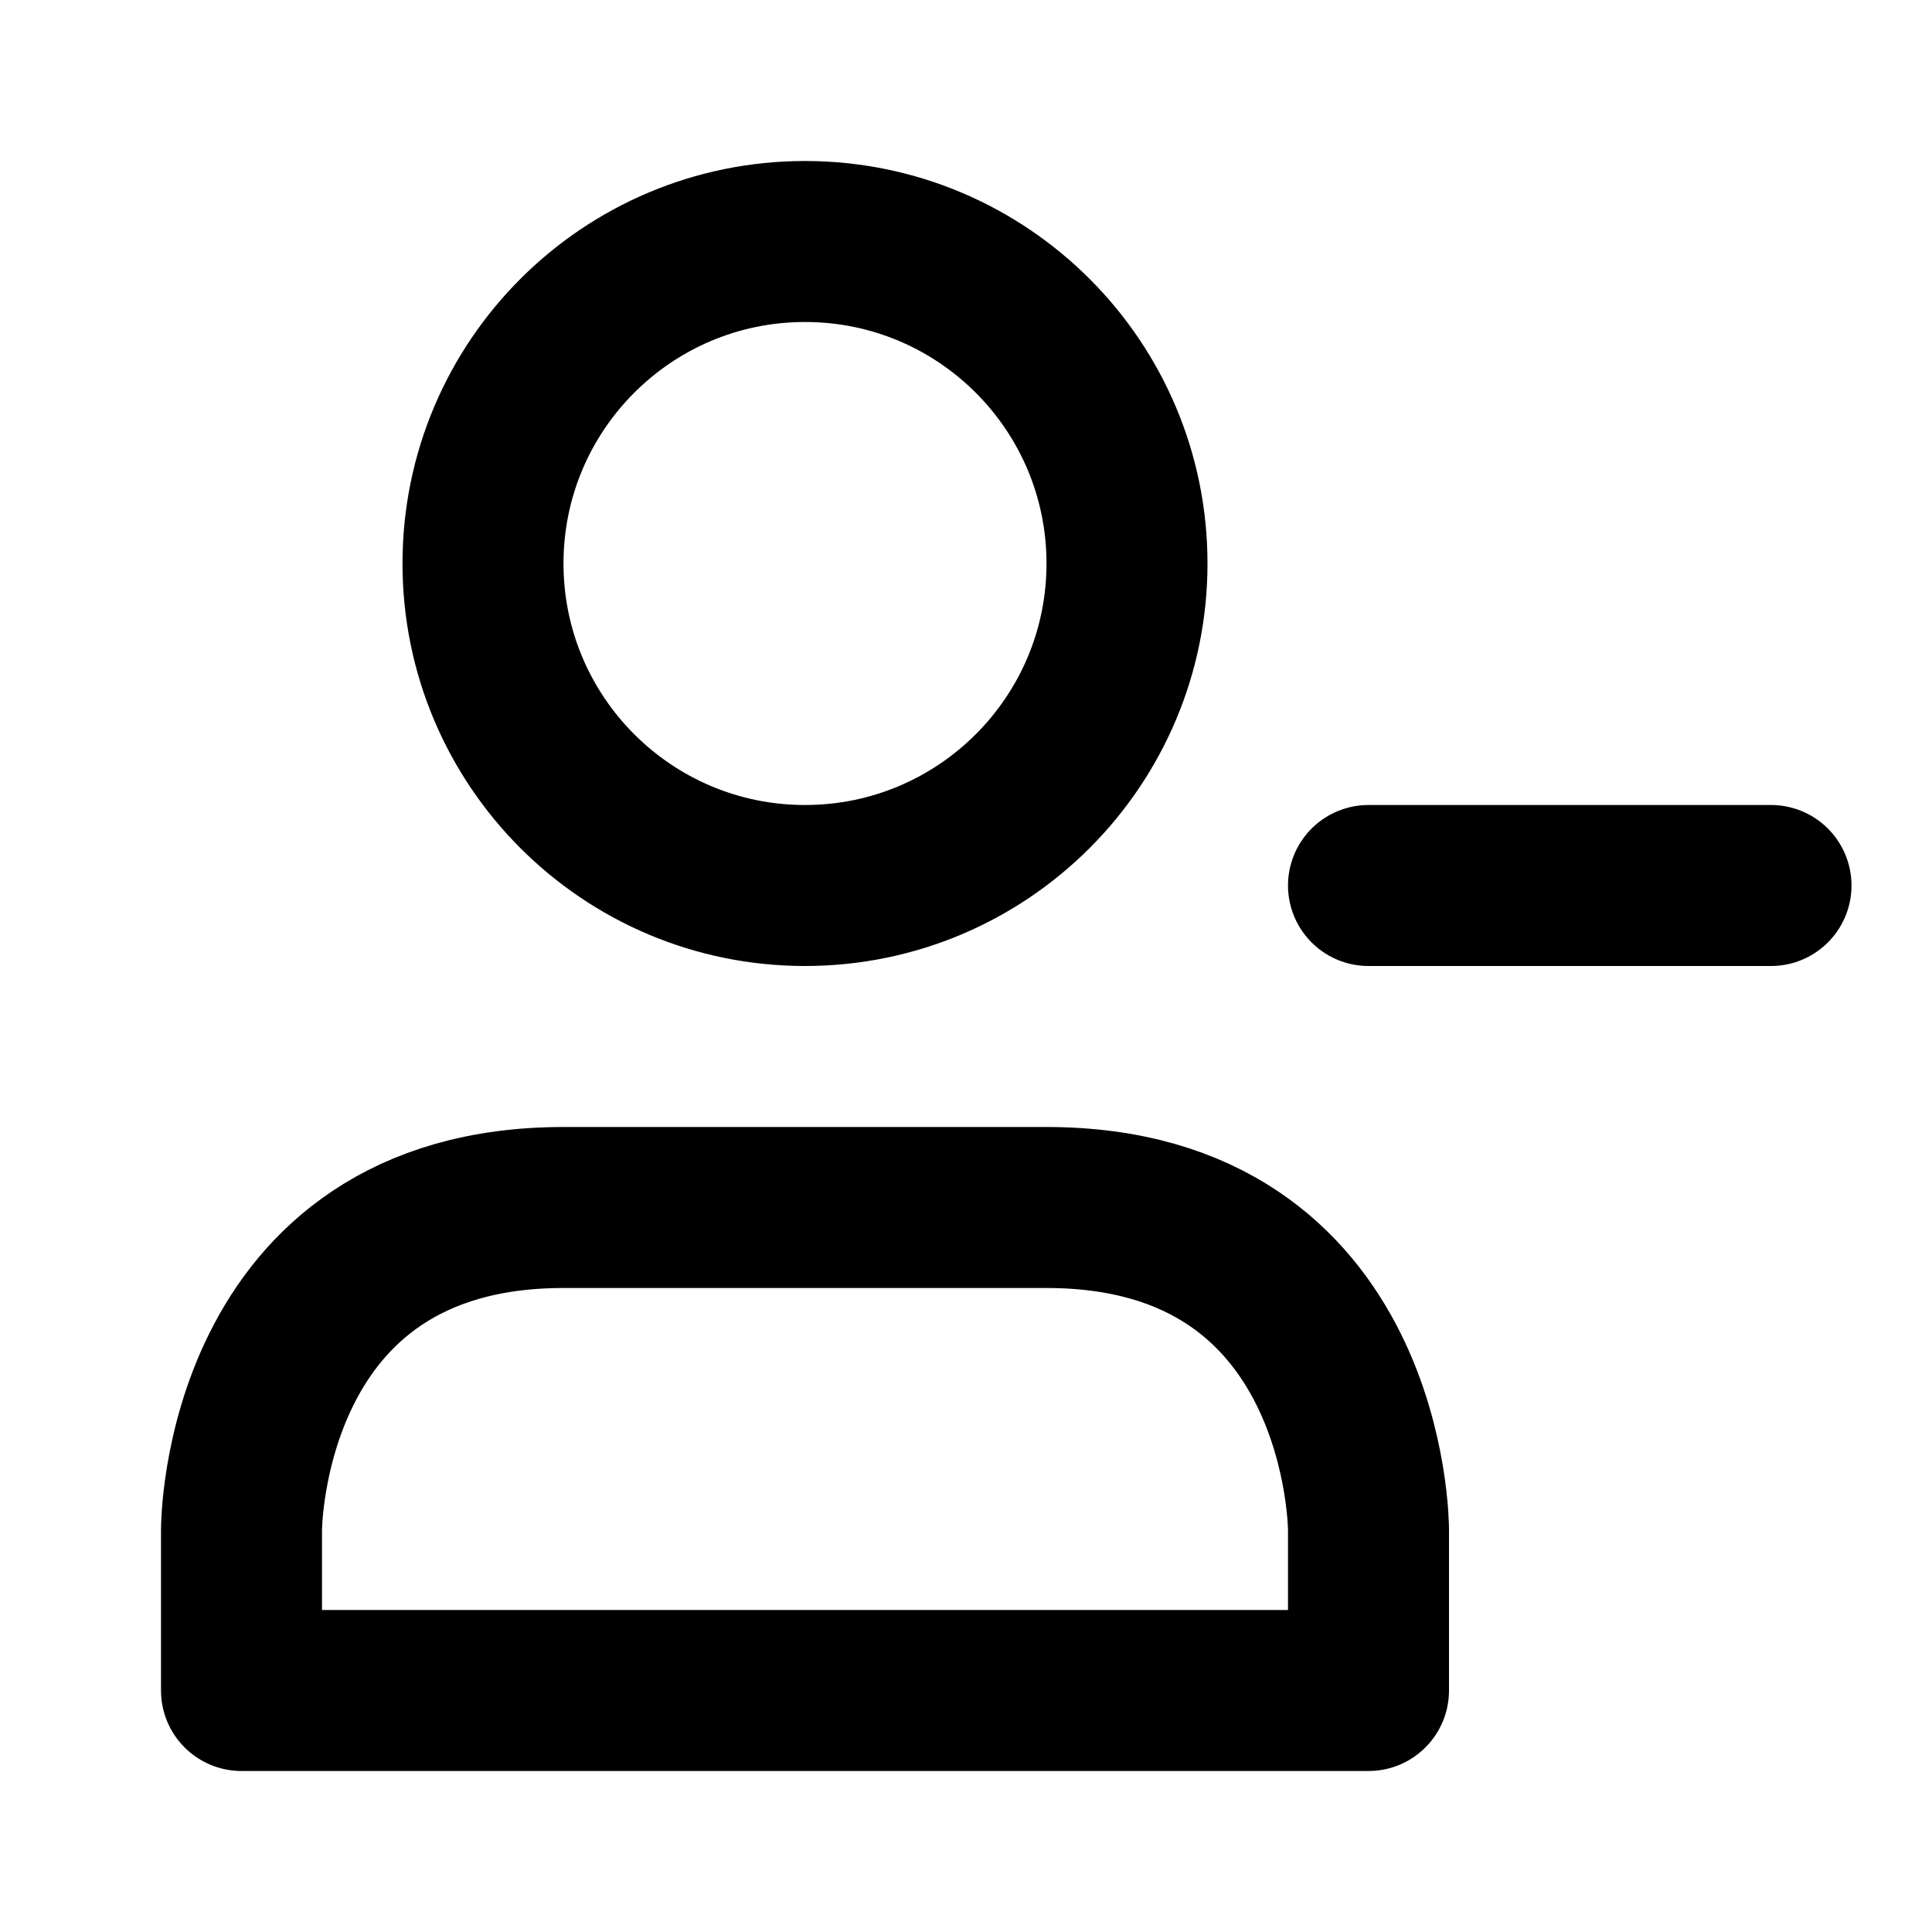
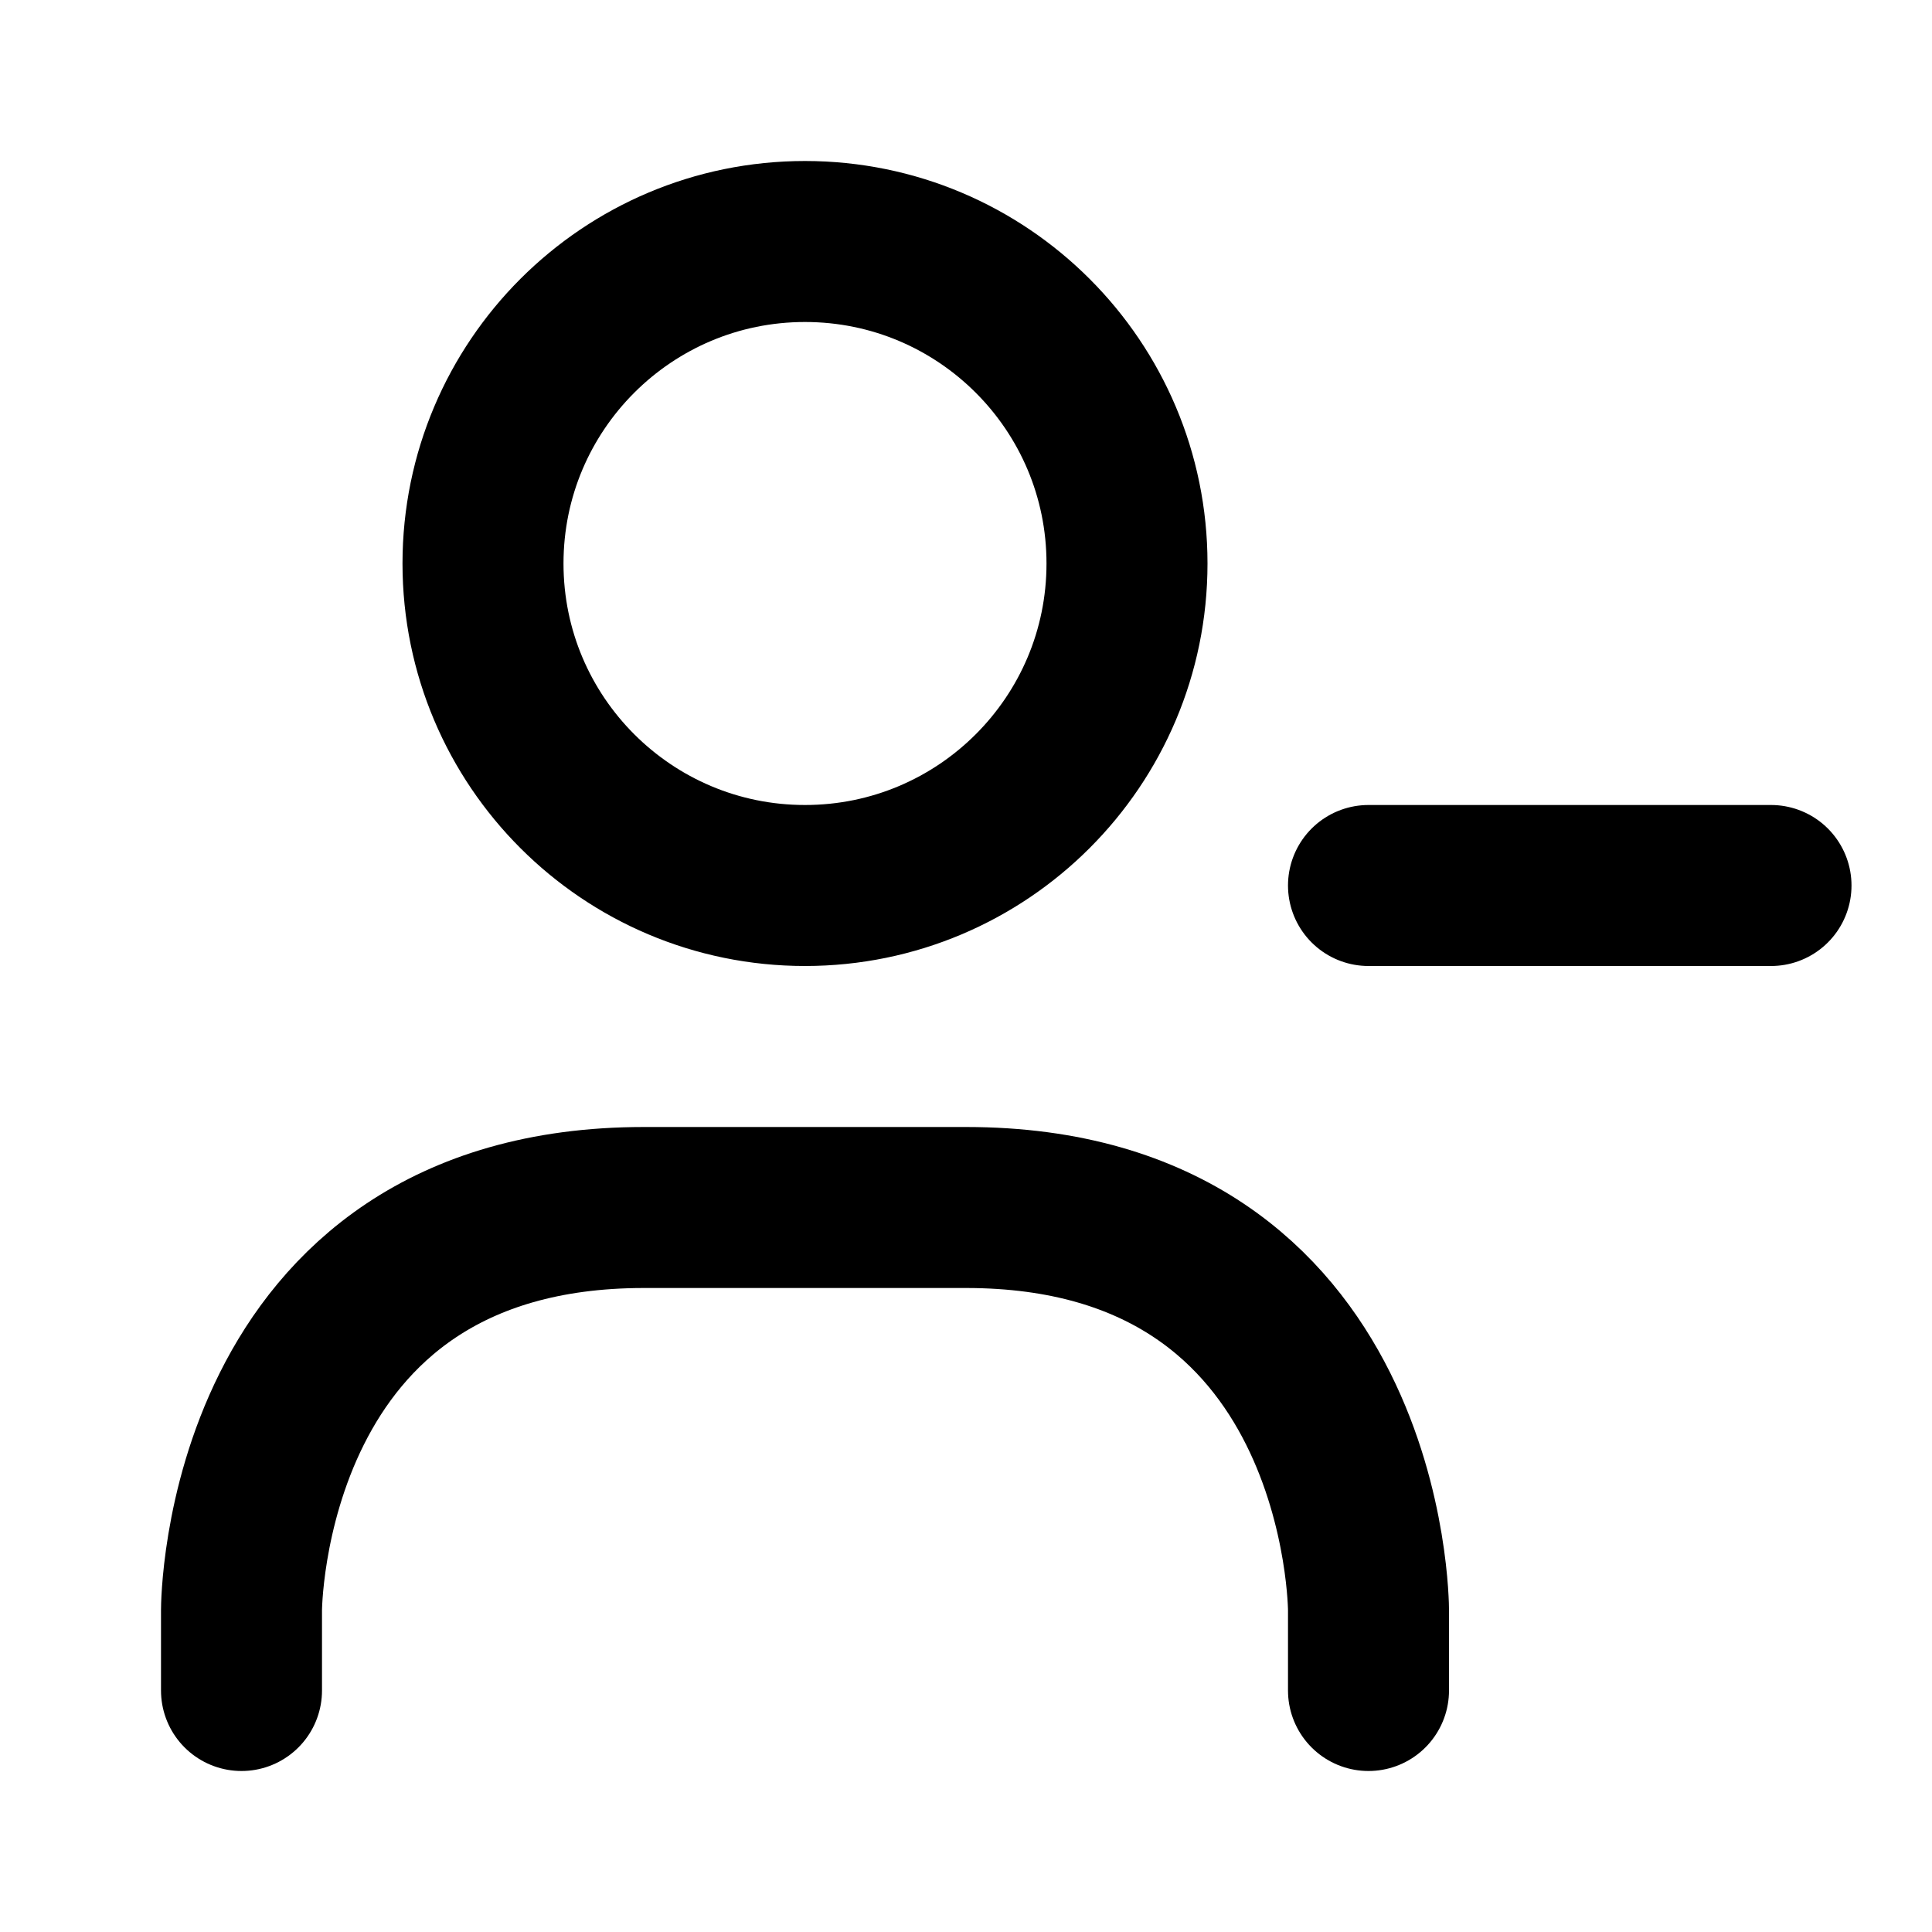
- <svg xmlns="http://www.w3.org/2000/svg" stroke-miterlimit="10" style="fill-rule:nonzero;clip-rule:evenodd;stroke-linecap:round;stroke-linejoin:round;" version="1.1" viewBox="0 0 24 24" xml:space="preserve">
+ <svg xmlns="http://www.w3.org/2000/svg" height="24.0px" stroke-miterlimit="10" style="fill-rule:nonzero;clip-rule:evenodd;stroke-linecap:round;stroke-linejoin:round;" version="1.1" viewBox="0 0 24 24" width="24.0px" xml:space="preserve">
  <defs />
  <g id="Layer-1">
-     <path d="M3 21L17 21L17 19C17 19 17 15 13 15L7 15C3 15 3 19 3 19L3 21ZM6 7C6 4.791 7.791 3 10 3C12.209 3 14 4.791 14 7C14 9.209 12.209 11 10 11C7.791 11 6 9.209 6 7ZM17 11L22 11" fill="none" fill-rule="evenodd" opacity="1" stroke="#000000" stroke-linecap="round" stroke-linejoin="round" stroke-width="2" />
+     <path d="M6 7C6 4.791 7.791 3 10 3C12.209 3 14 4.791 14 7C14 9.209 12.209 11 10 11C7.791 11 6 9.209 6 7ZM17 11L22 11M17 21L17 20C17 20 17 15 12 15L8 15C3 15 3 20 3 20L3 21" fill="none" opacity="1" stroke="#000000" stroke-linecap="round" stroke-linejoin="round" stroke-width="2" />
  </g>
</svg>
